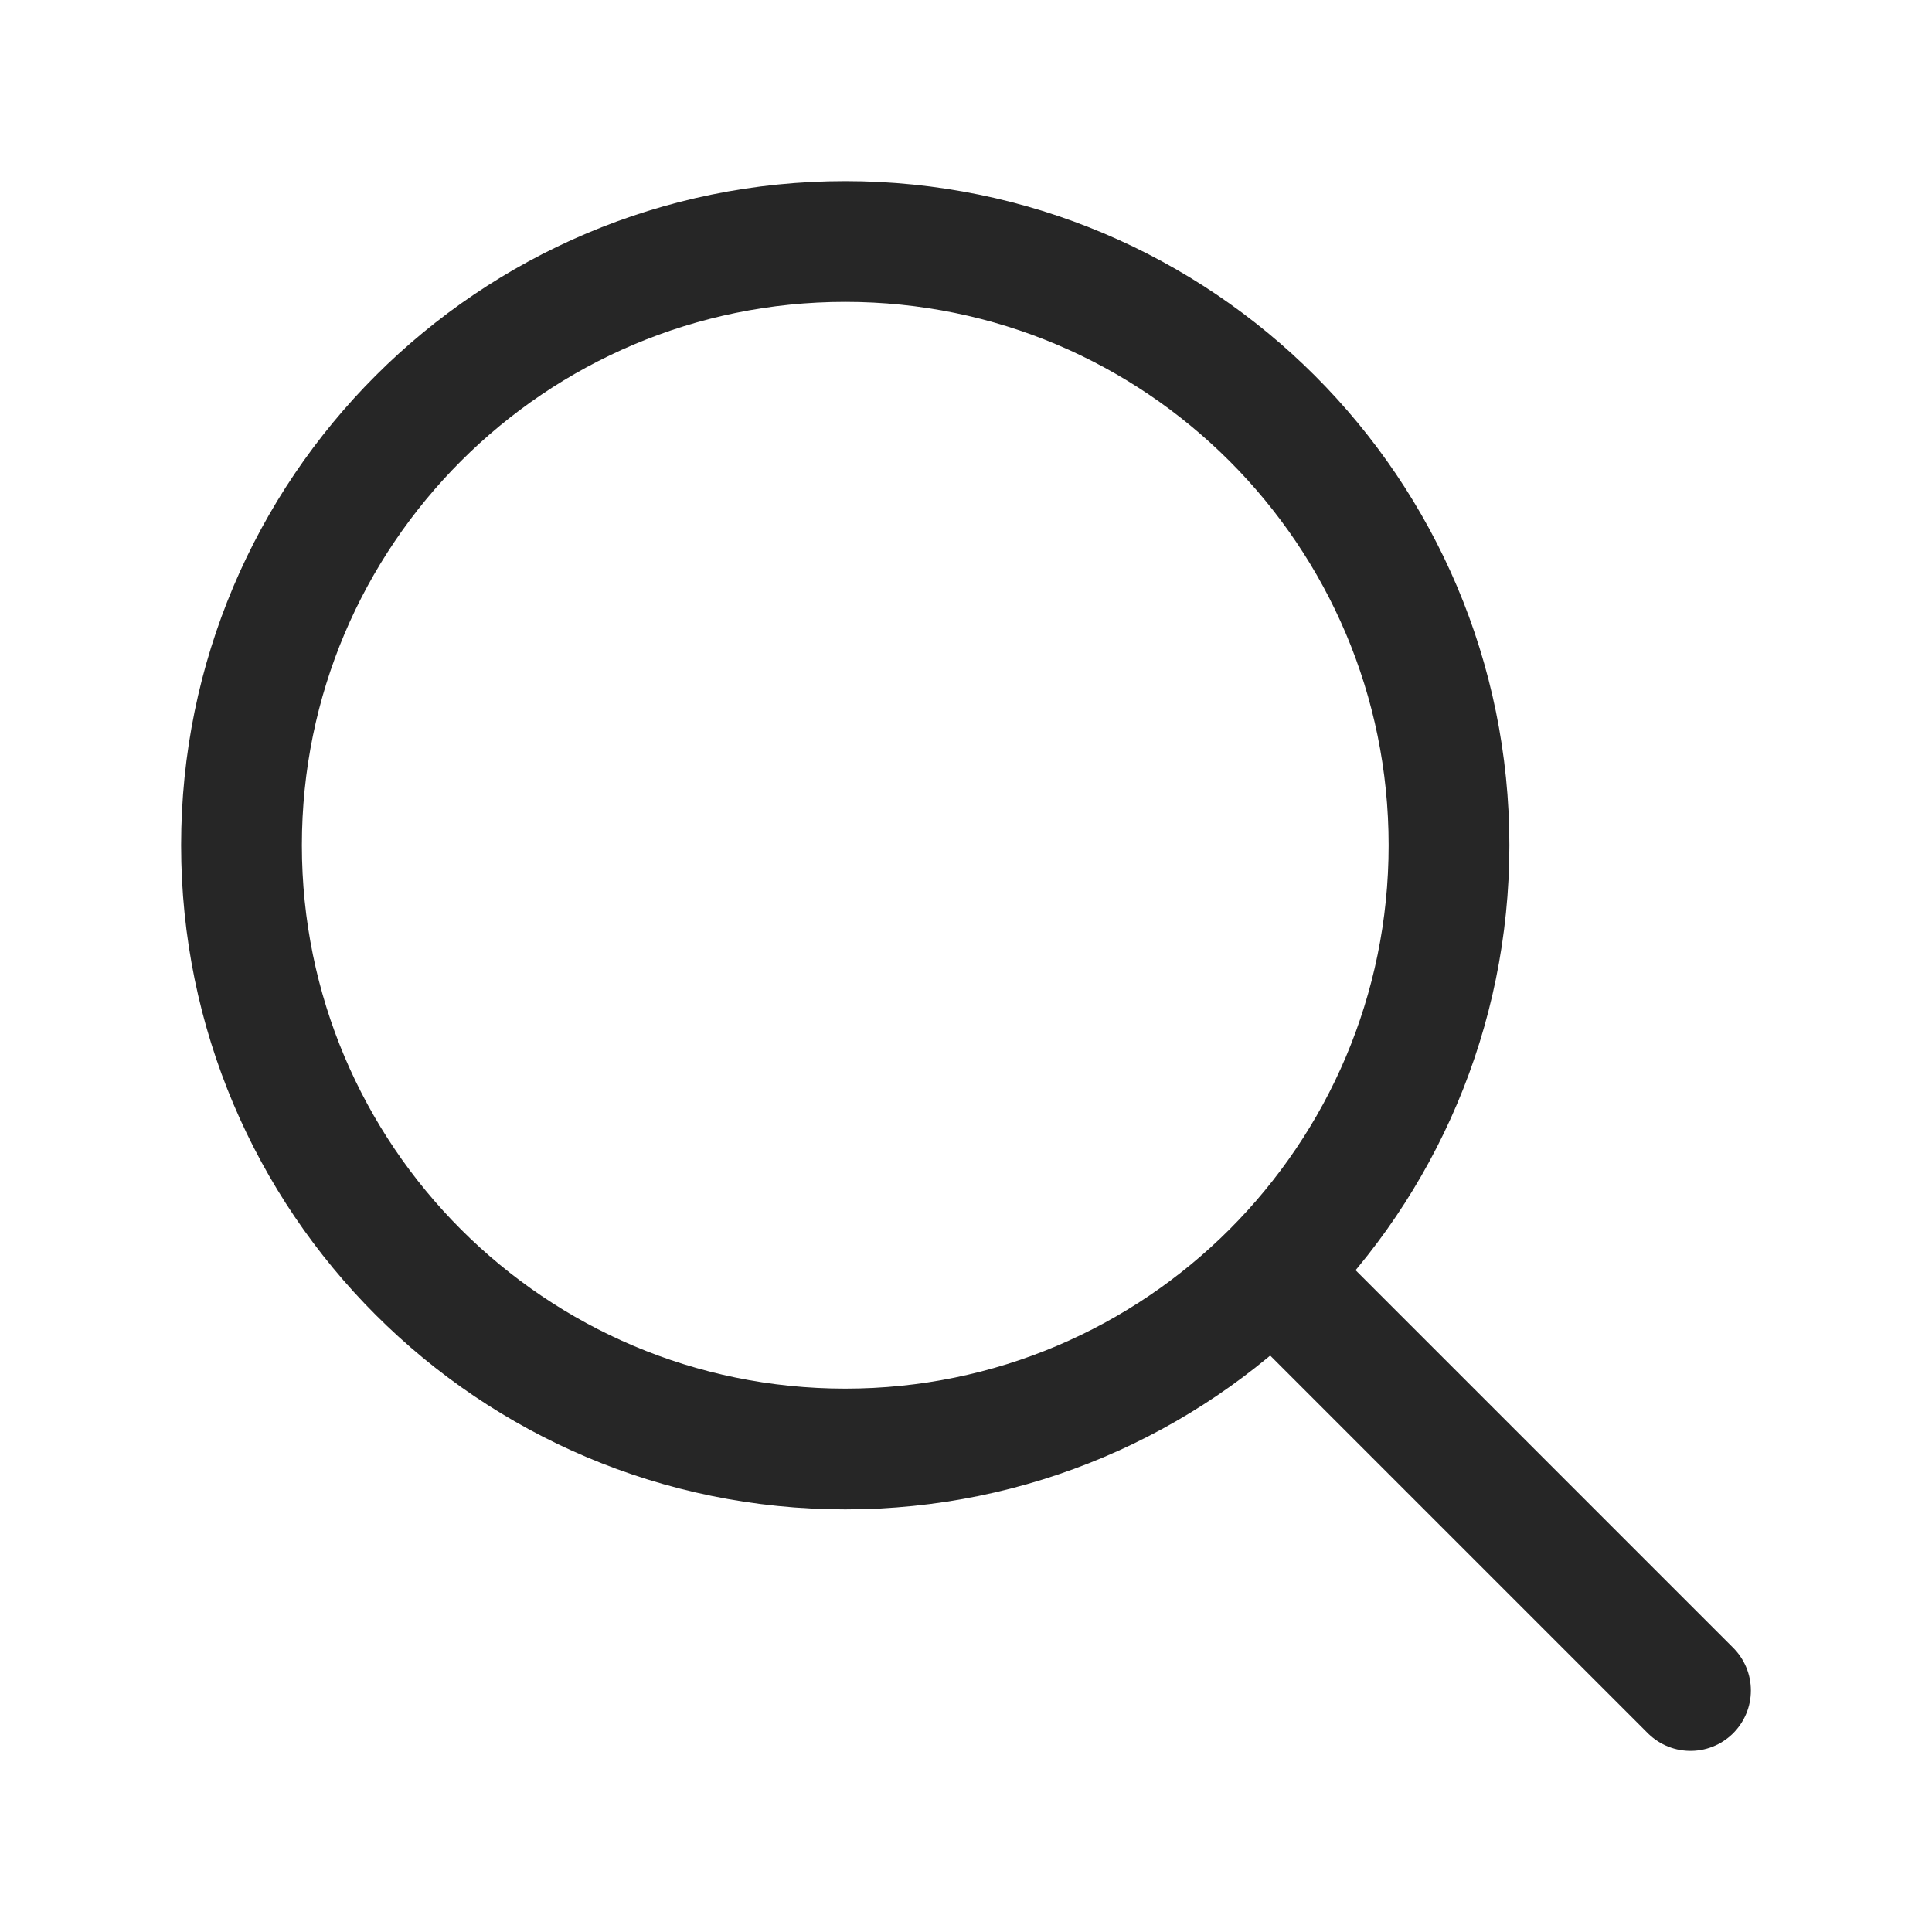
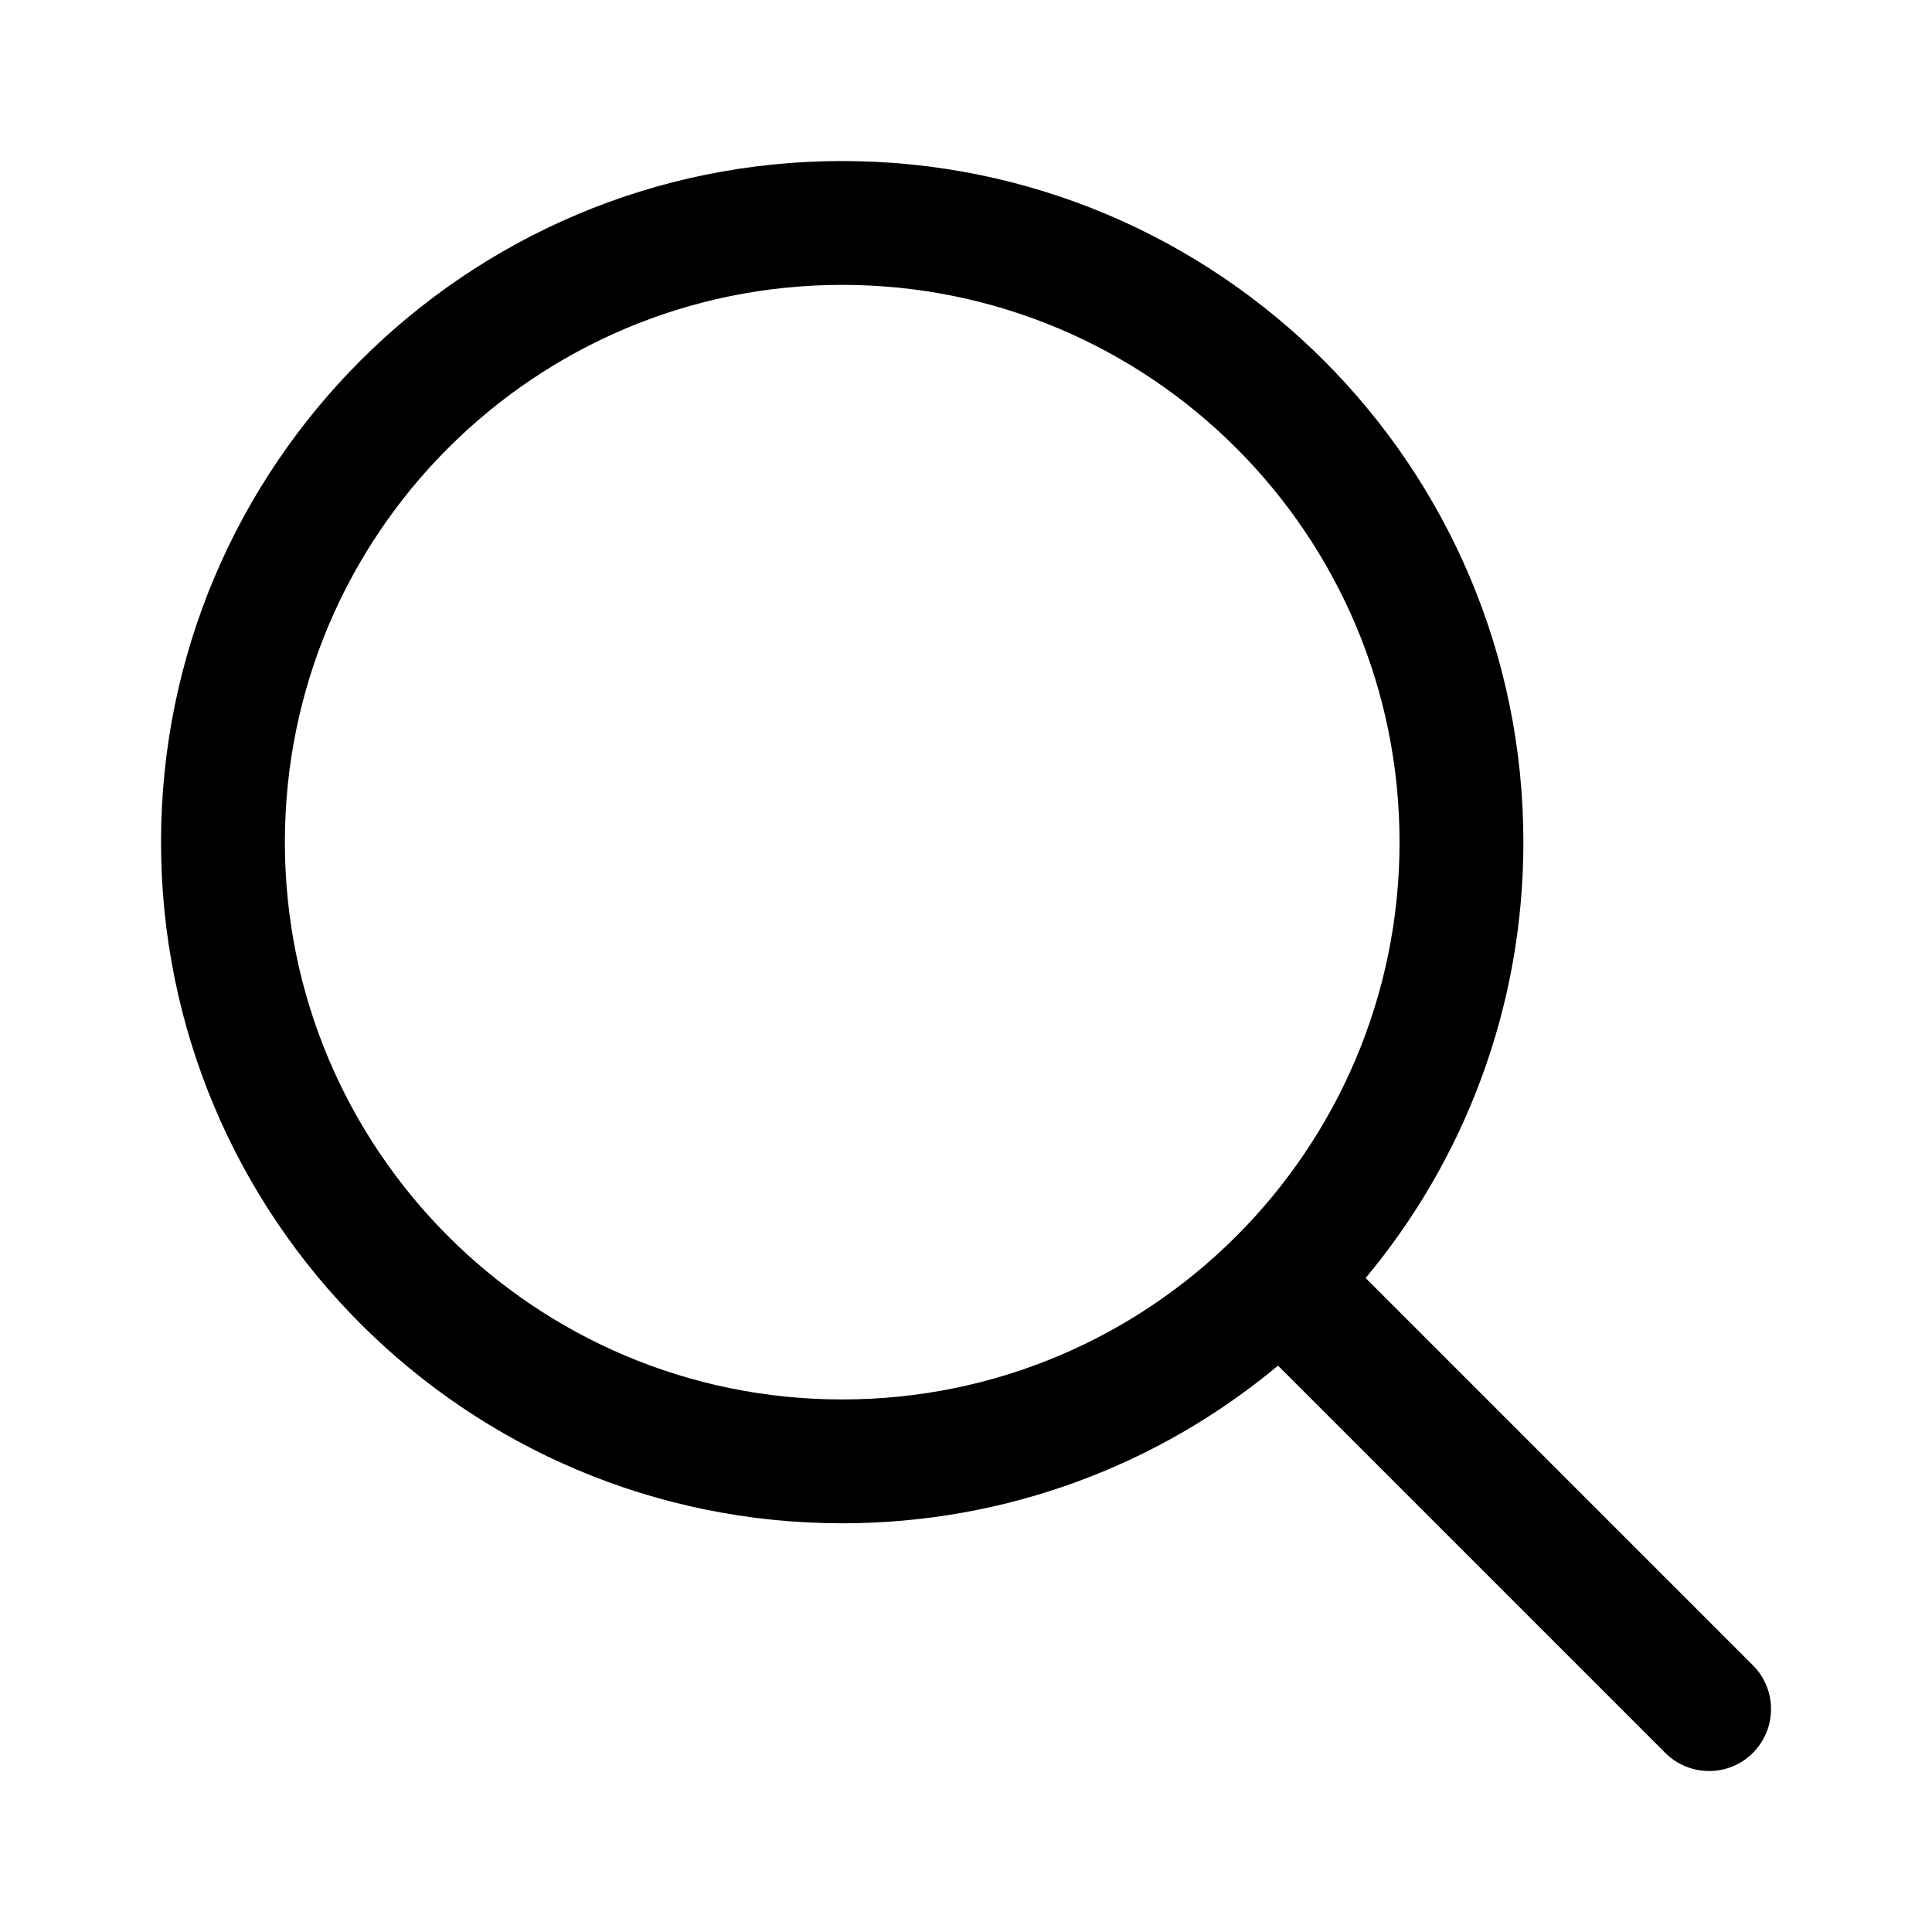
- <svg xmlns="http://www.w3.org/2000/svg" width="24" height="24" viewBox="0 0 24 24" fill="none">
-   <path d="M21 21L15.803 15.803M15.803 15.803C17.16 14.446 18 12.571 18 10.5C18 6.358 14.642 3 10.5 3C6.358 3 3 6.358 3 10.5C3 14.642 6.358 18 10.5 18C12.571 18 14.446 17.16 15.803 15.803Z" stroke="black" stroke-opacity="0.85" stroke-width="1.5" stroke-linecap="round" stroke-linejoin="round" />
+ <svg xmlns="http://www.w3.org/2000/svg" width="20" height="20" viewBox="0 0 20 20" fill="none">
+   <path fill-rule="evenodd" clip-rule="evenodd" d="M8.718 2.949C5.532 2.949 2.949 5.532 2.949 8.718C2.949 11.904 5.532 14.487 8.718 14.487C10.312 14.487 11.753 13.842 12.798 12.797C13.842 11.753 14.488 10.311 14.488 8.718C14.488 5.532 11.905 2.949 8.718 2.949ZM1.667 8.718C1.667 4.824 4.824 1.667 8.718 1.667C12.613 1.667 15.77 4.824 15.77 8.718C15.77 10.434 15.156 12.008 14.137 13.23L18.146 17.239C18.396 17.489 18.396 17.895 18.146 18.146C17.896 18.396 17.49 18.396 17.239 18.146L13.23 14.137C12.008 15.156 10.434 15.769 8.718 15.769C4.824 15.769 1.667 12.612 1.667 8.718Z" fill="black" fill-opacity="1" />
</svg>
